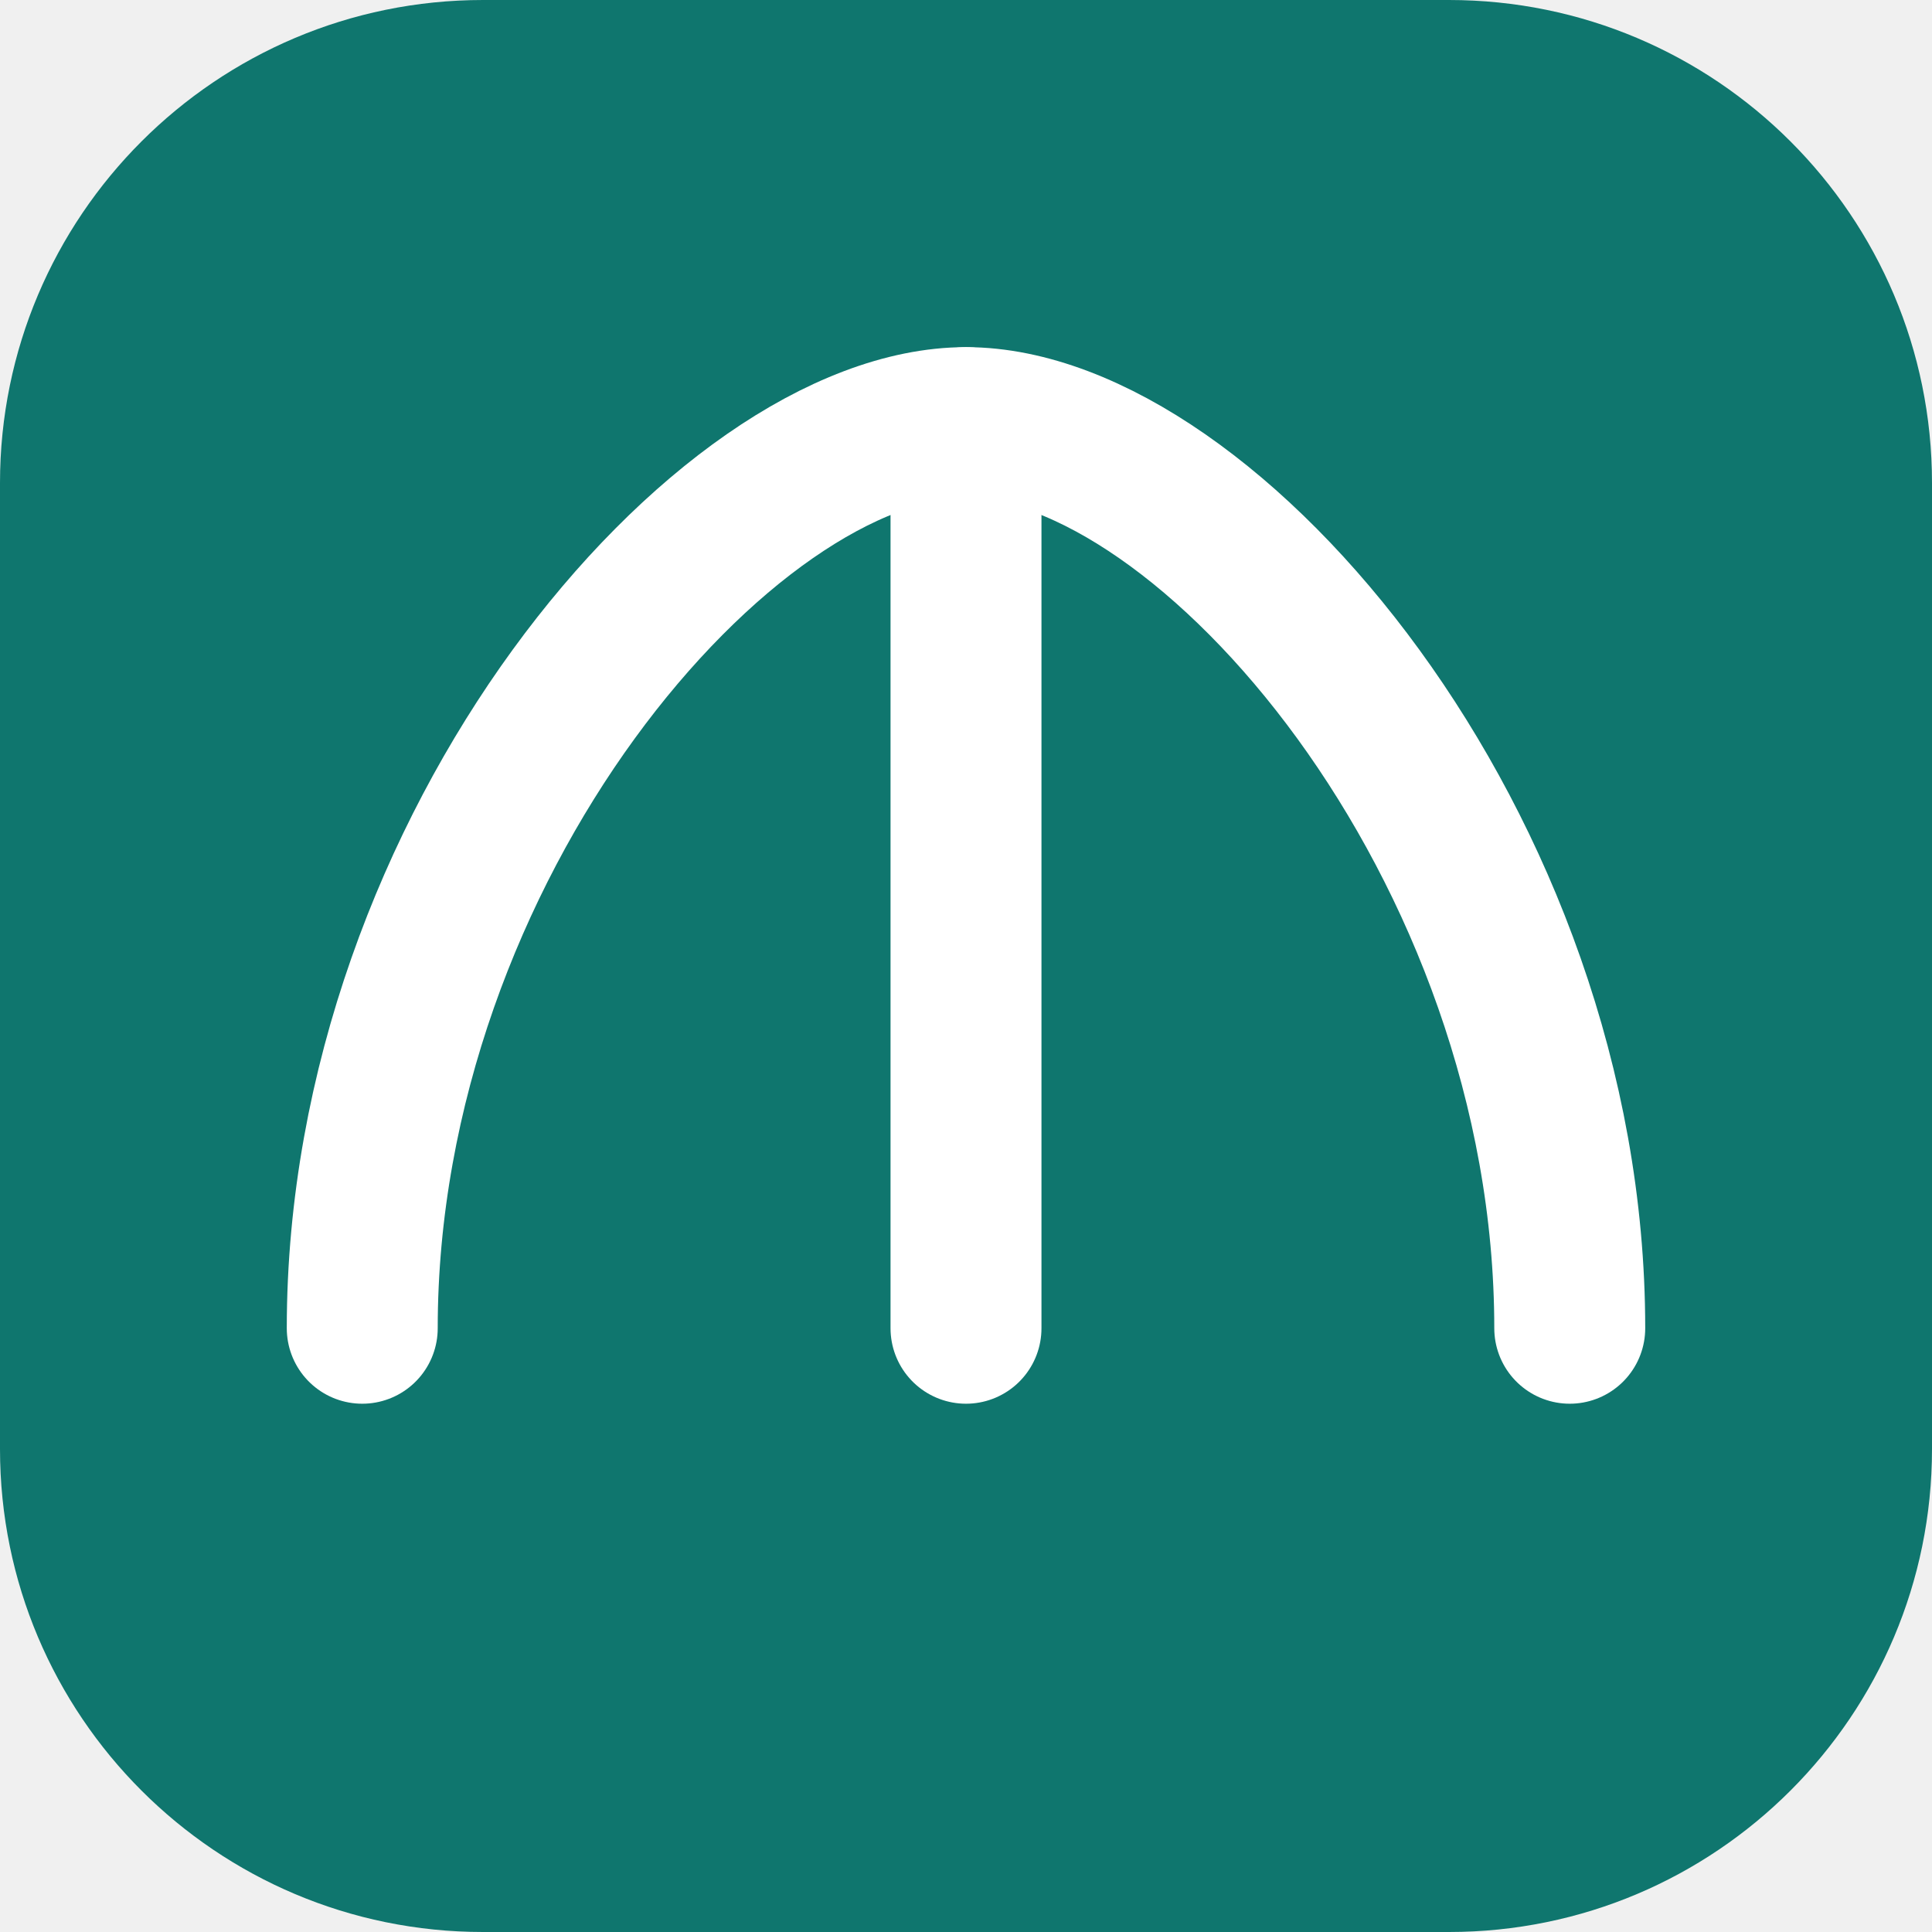
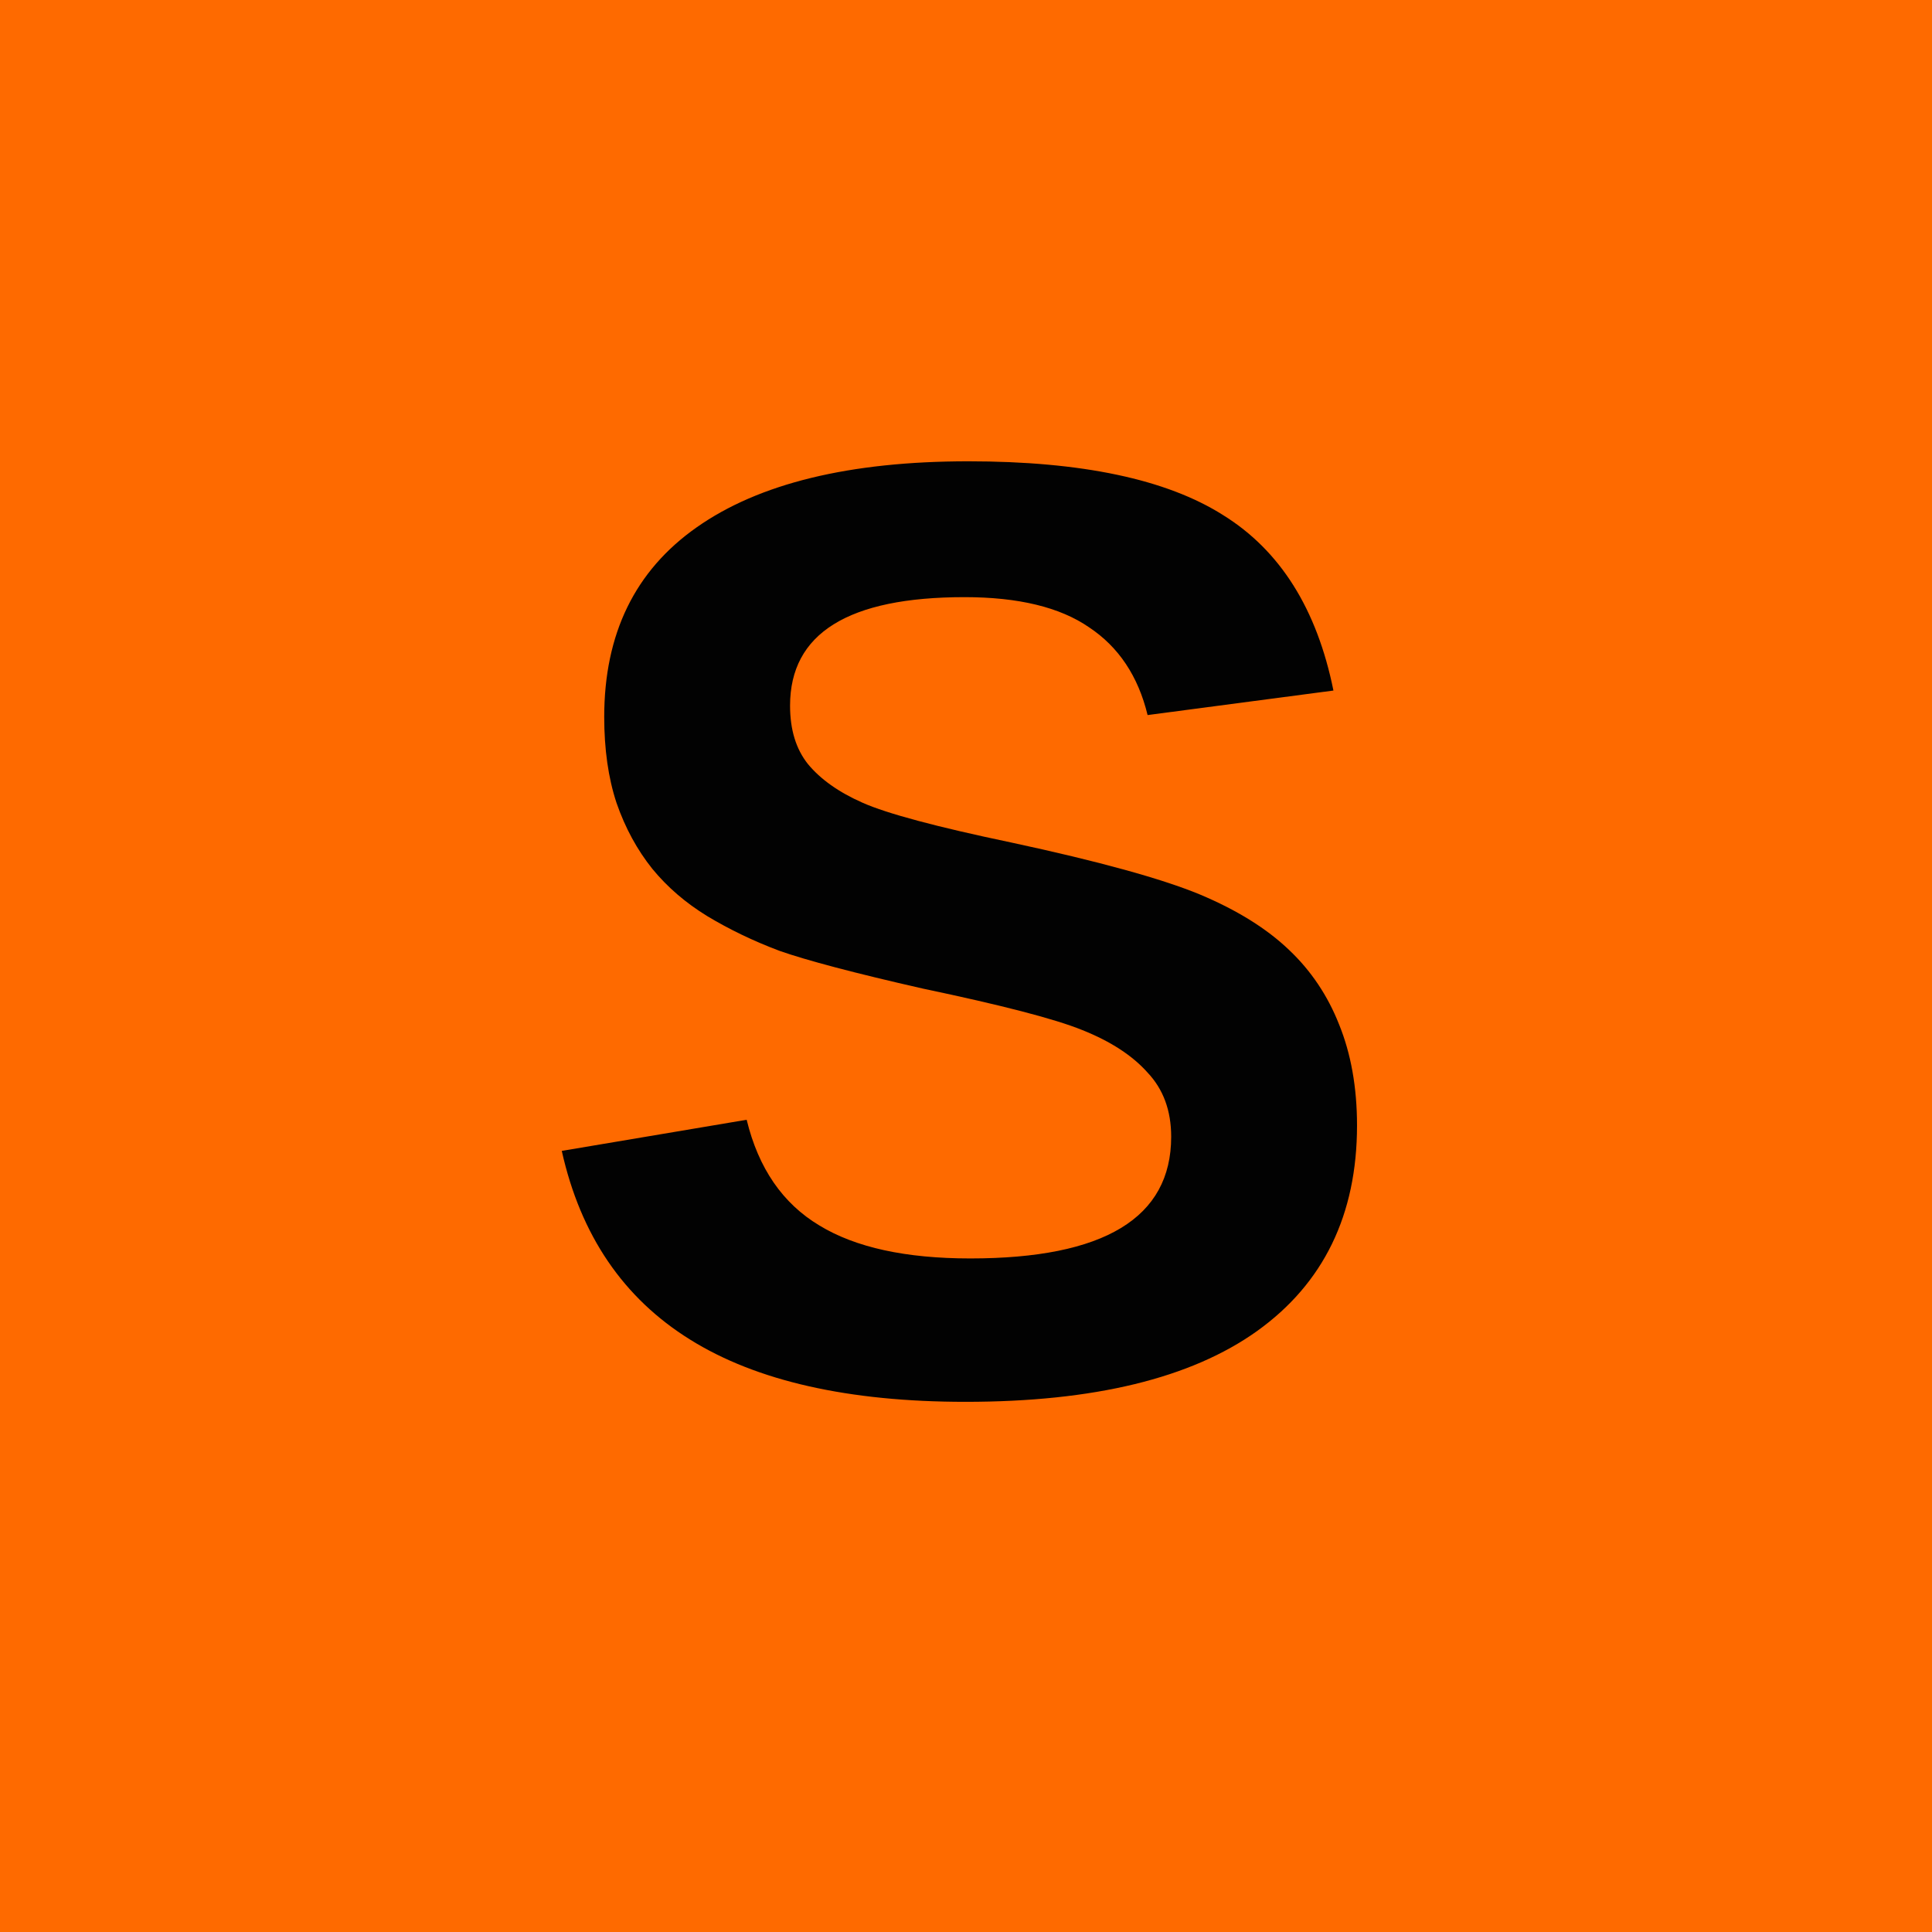
- <svg xmlns="http://www.w3.org/2000/svg" width="32" height="32" viewBox="0 0 32 32" fill="none">
-   <rect width="32" height="32" rx="8" fill="#0f766e" />
-   <path d="M6 22 C6 14, 12 7, 16 7 C20 7, 26 14, 26 22" stroke="white" stroke-width="2.5" stroke-linecap="round" />
-   <path d="M16 7 L16 22" stroke="white" stroke-width="2.5" stroke-linecap="round" />
+ <svg xmlns="http://www.w3.org/2000/svg" viewBox="0 0 32 32">
+   <rect width="32" height="32" fill="#FE6A00" />
+   <text x="16" y="23" font-family="Arial, sans-serif" font-size="22" font-weight="bold" text-anchor="middle" fill="#020202">S</text>
</svg>
